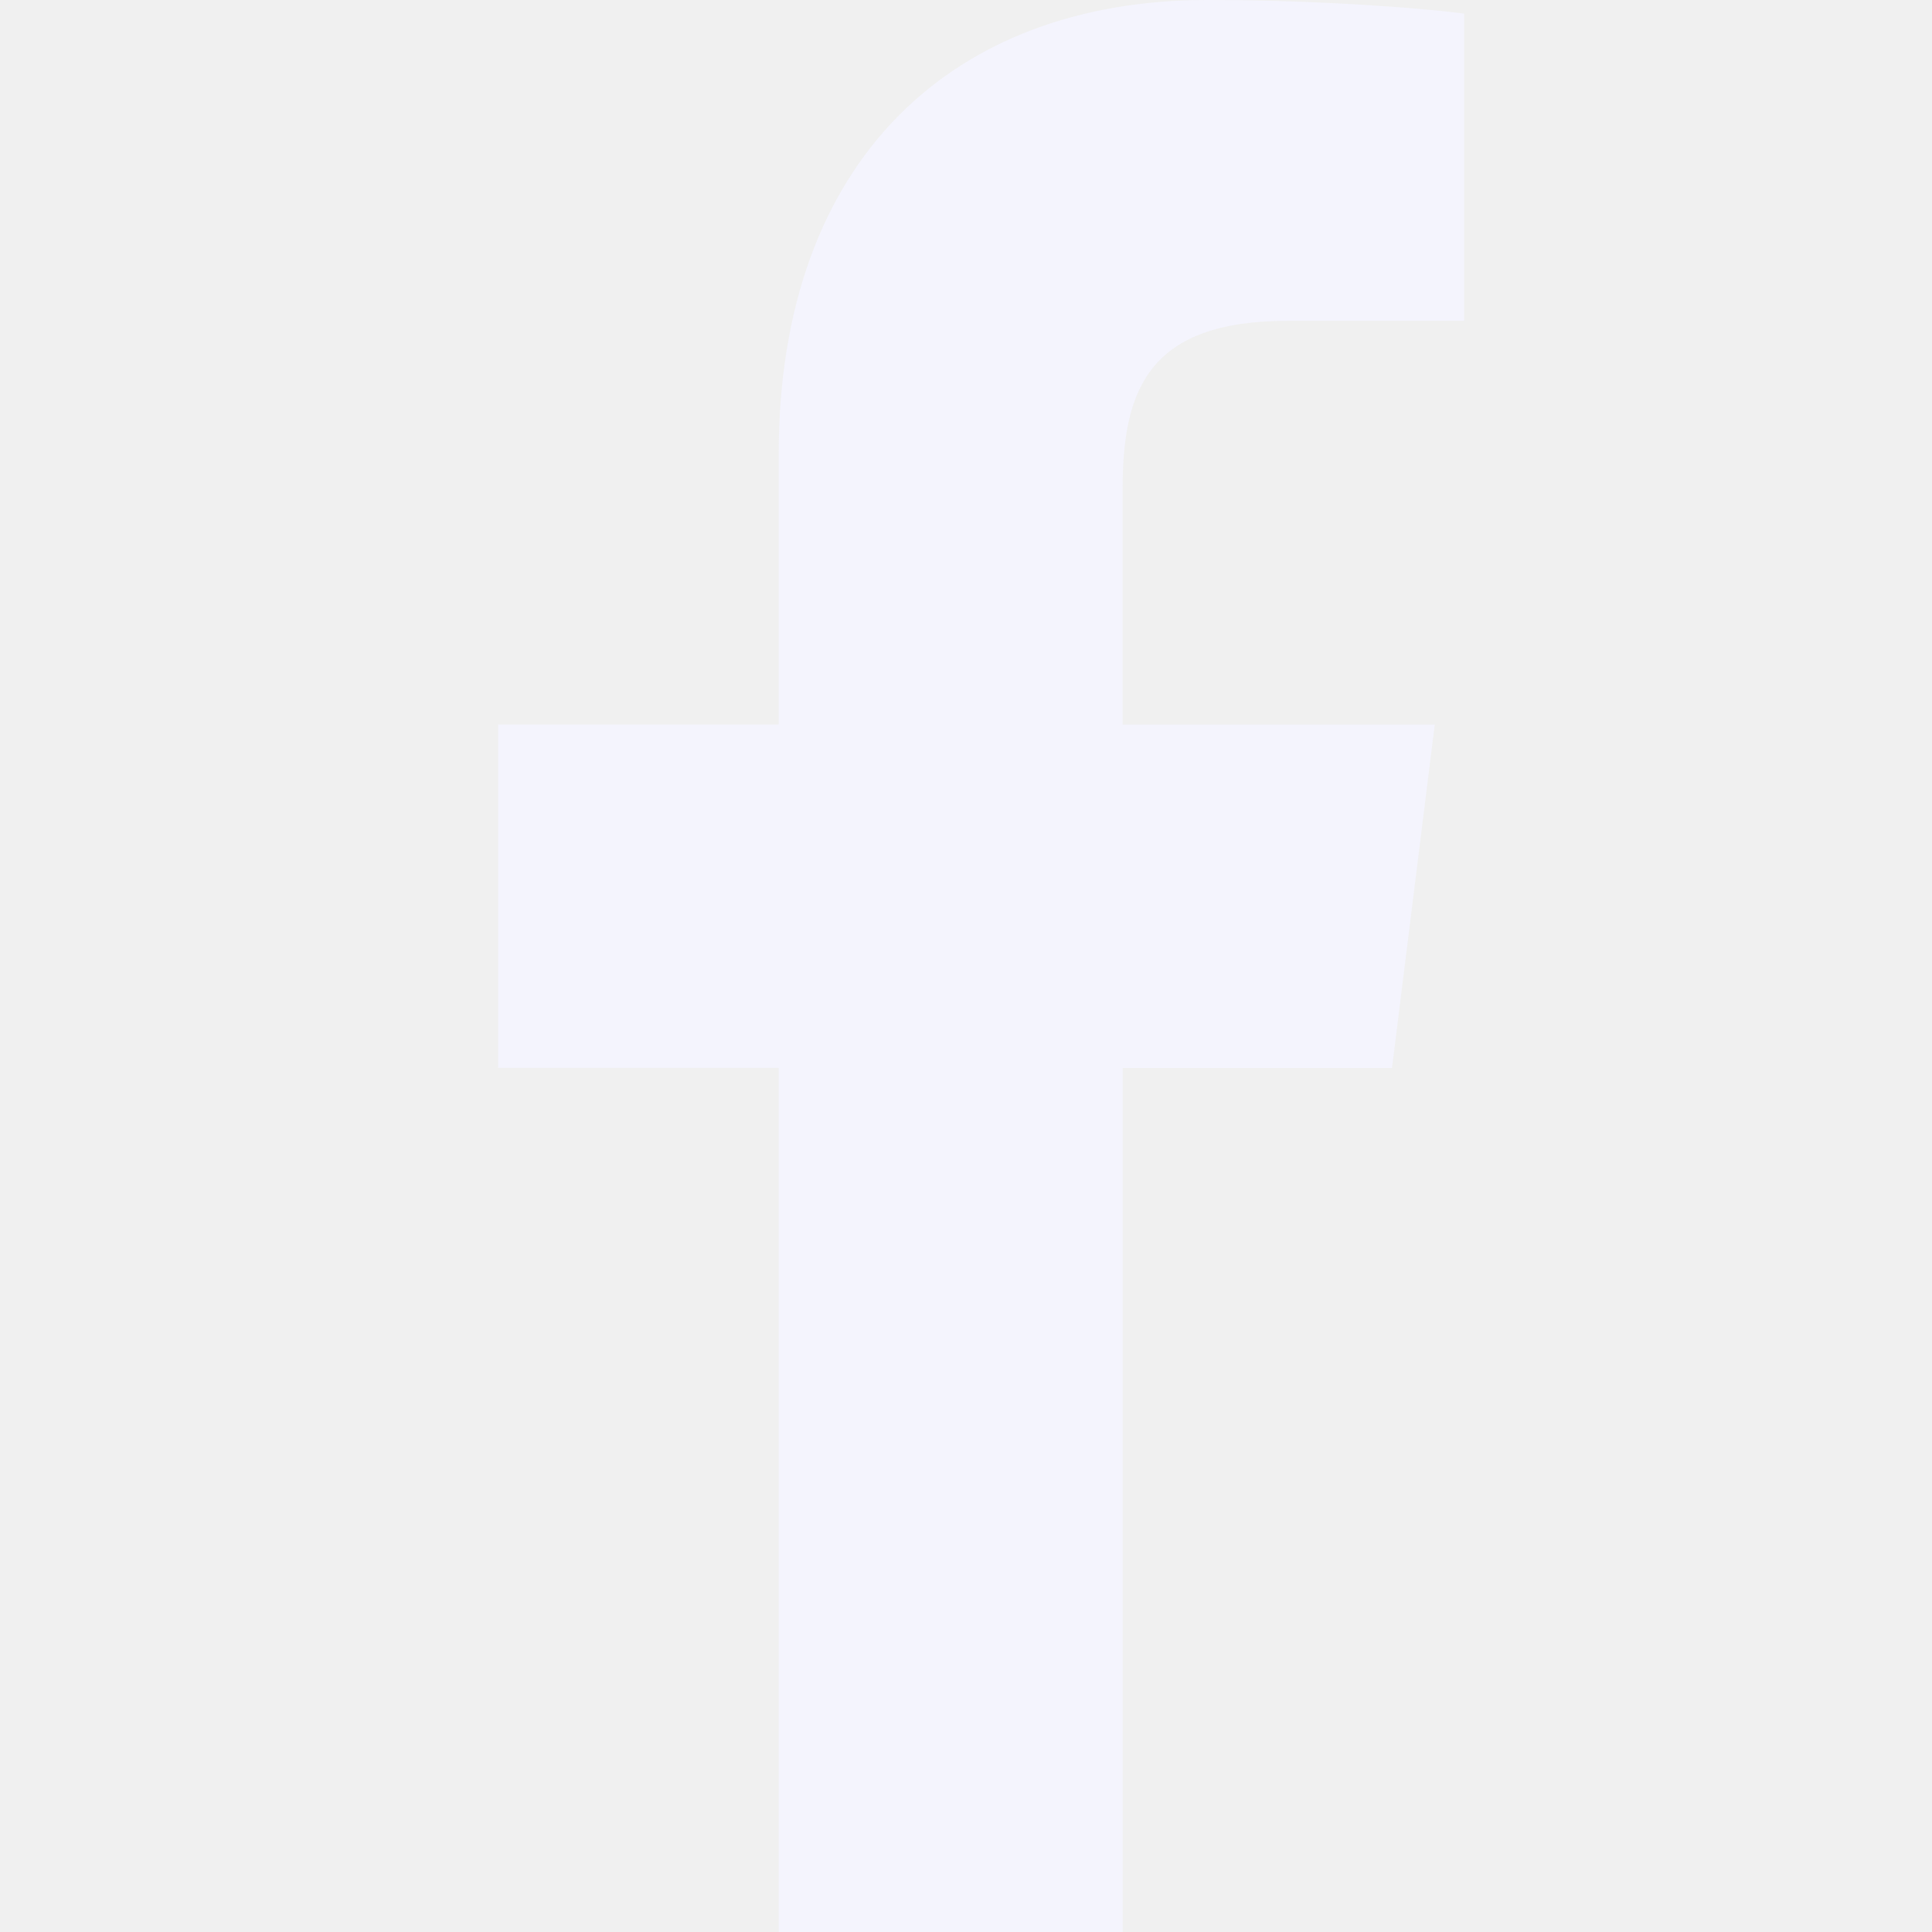
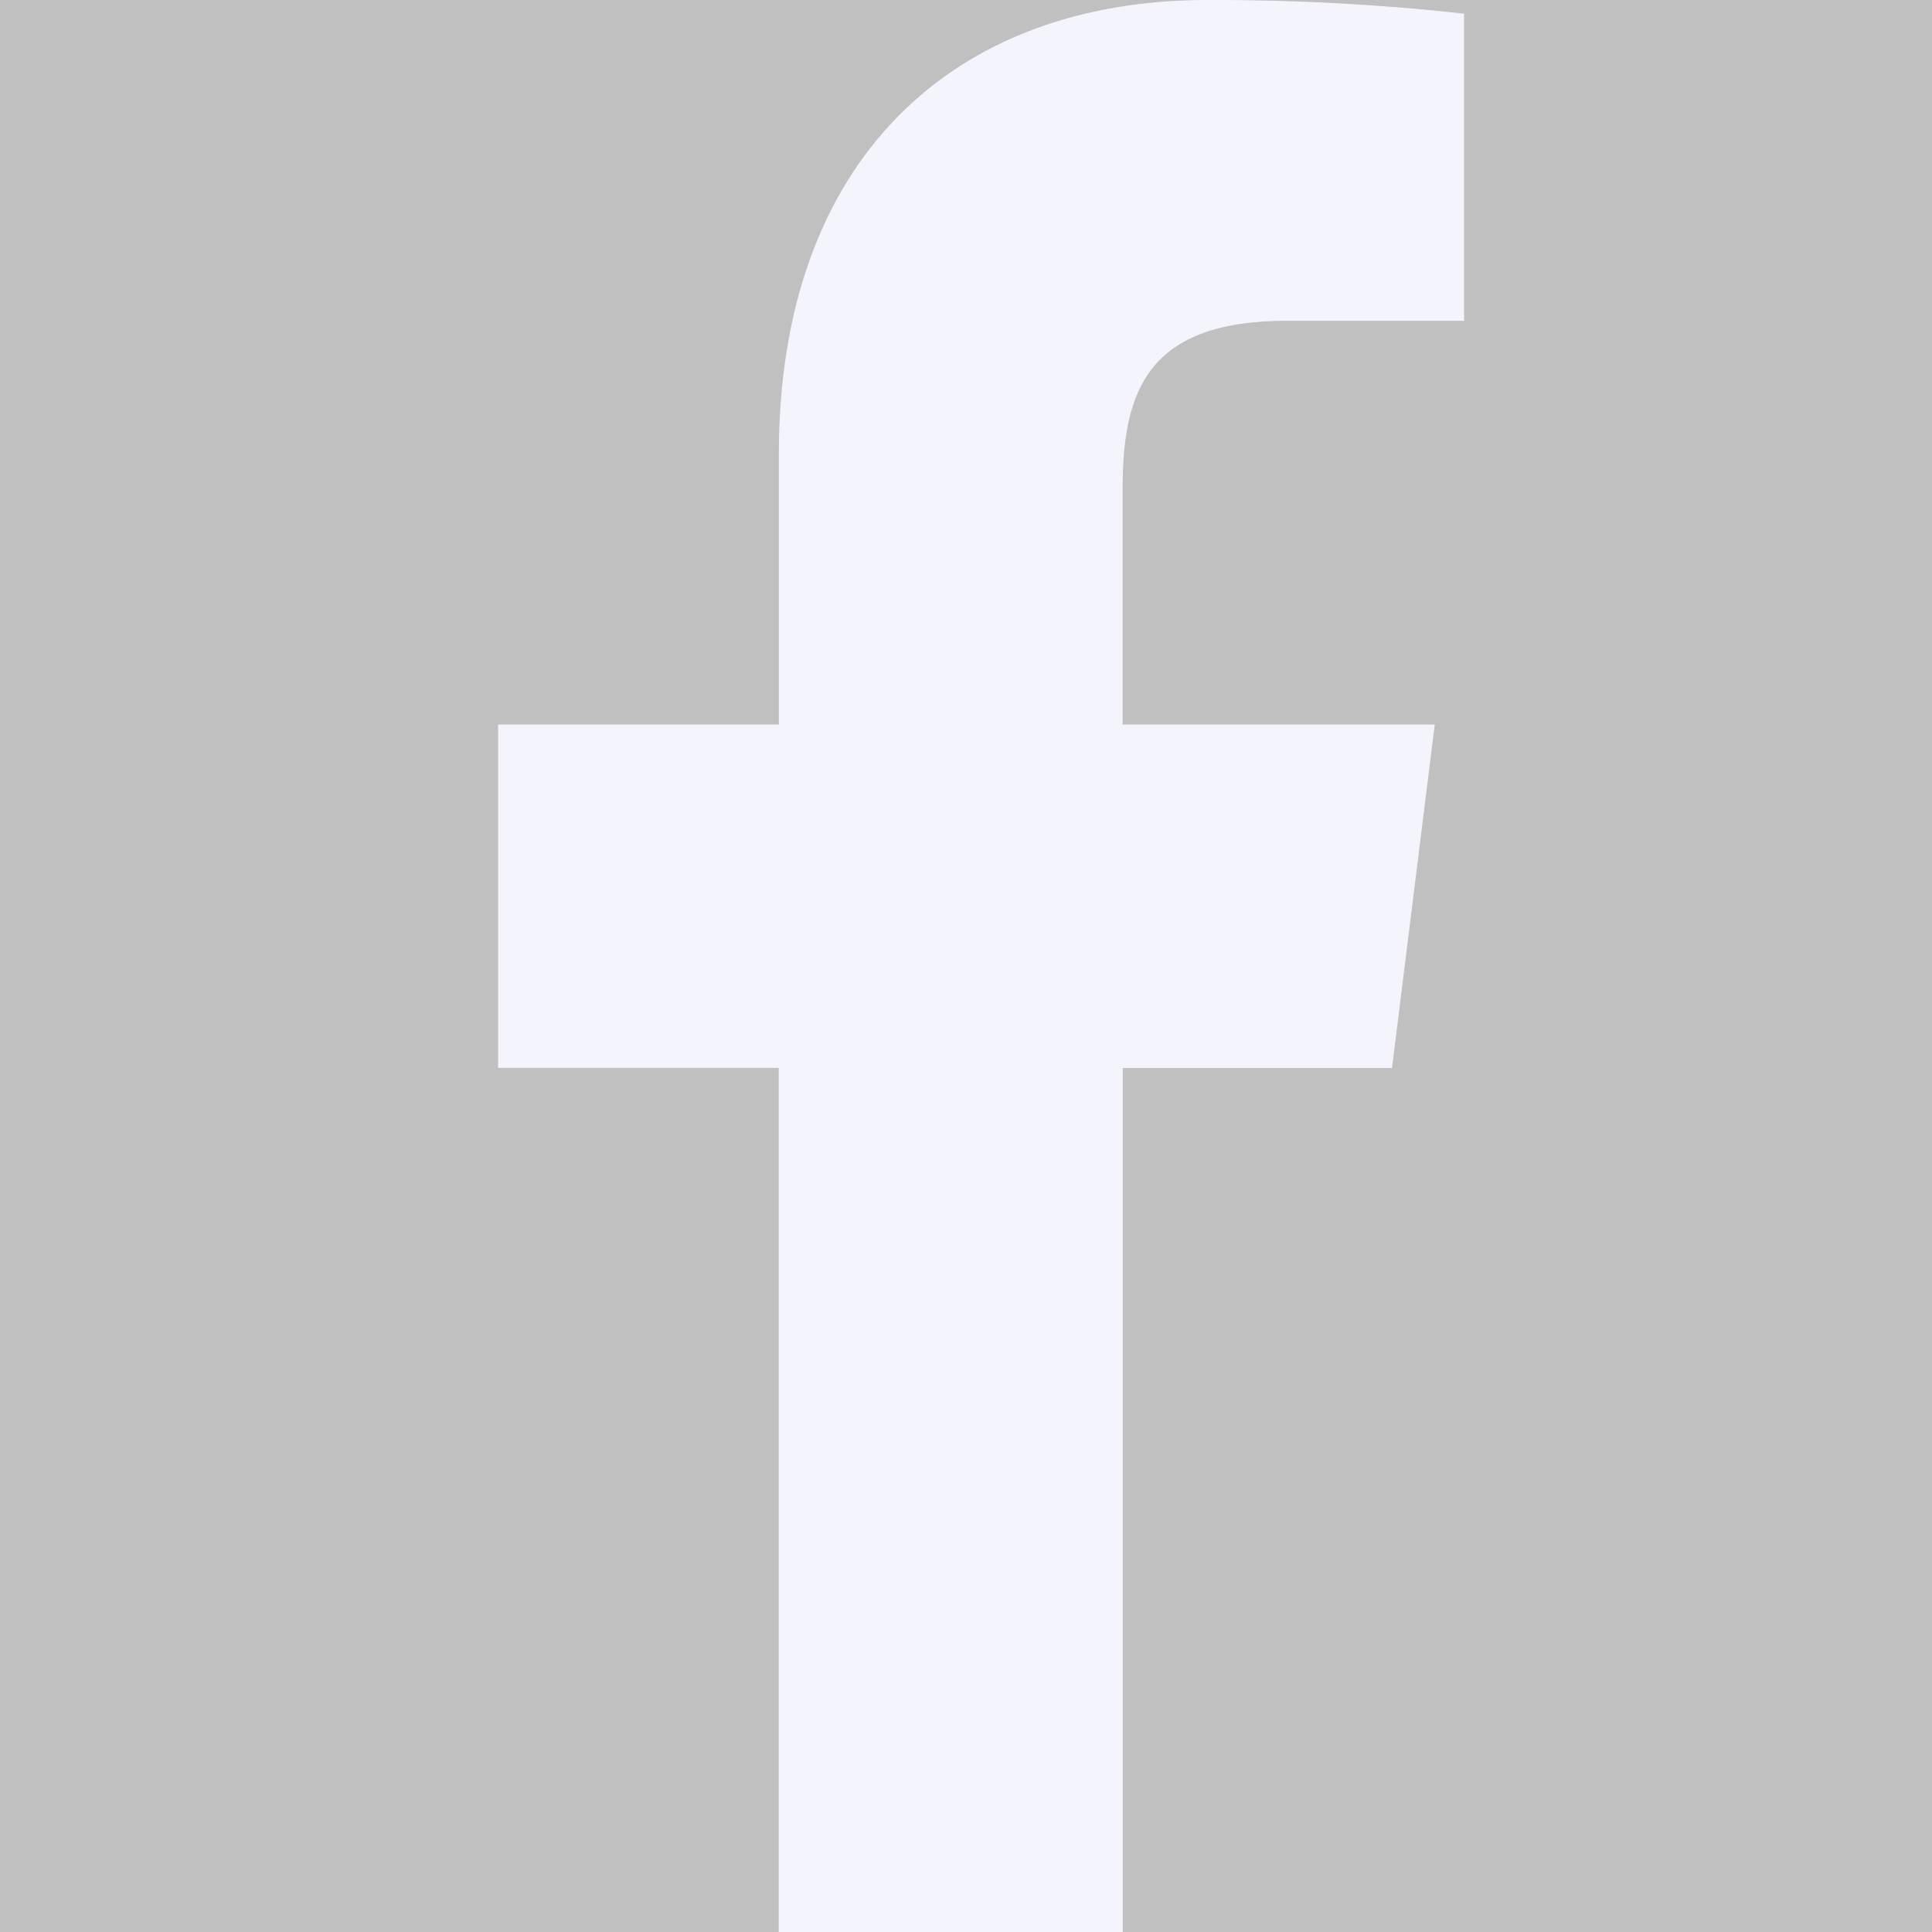
- <svg xmlns="http://www.w3.org/2000/svg" width="16" height="16" viewBox="0 0 16 16" fill="none">
-   <g clip-path="url(#clip0_821753_95)">
-     <path d="M10.665 2.657H12.125V0.113C11.873 0.078 11.007 -6.10352e-05 9.997 -6.10352e-05C7.891 -6.10352e-05 6.449 1.325 6.449 3.759V6H4.125V8.844H6.449V16H9.298V8.845H11.528L11.882 6.001H9.297V4.041C9.298 3.219 9.519 2.657 10.665 2.657Z" fill="#F4F4FD" />
+ <svg xmlns="http://www.w3.org/2000/svg" width="16" height="16" fill="none">
+   <g clip-path="url(#a)">
+     <path fill="#000" fill-opacity=".2" d="M0 0h16v16H0z" />
+     <path fill="#F4F4FD" d="M10.665 2.657h1.46V.113A18.862 18.862 0 0 0 9.997 0C7.891 0 6.45 1.325 6.45 3.76V6H4.125v2.844h2.324V16h2.849V8.845h2.23L11.882 6H9.297V4.04c.001-.822.222-1.384 1.368-1.384Z" />
  </g>
  <defs>
-     <clipPath id="clip0_821753_95">
-       <rect width="16" height="16" fill="white" />
+     <clipPath id="a">
+       <path fill="#fff" d="M0 0h16v16H0z" />
    </clipPath>
  </defs>
</svg>
